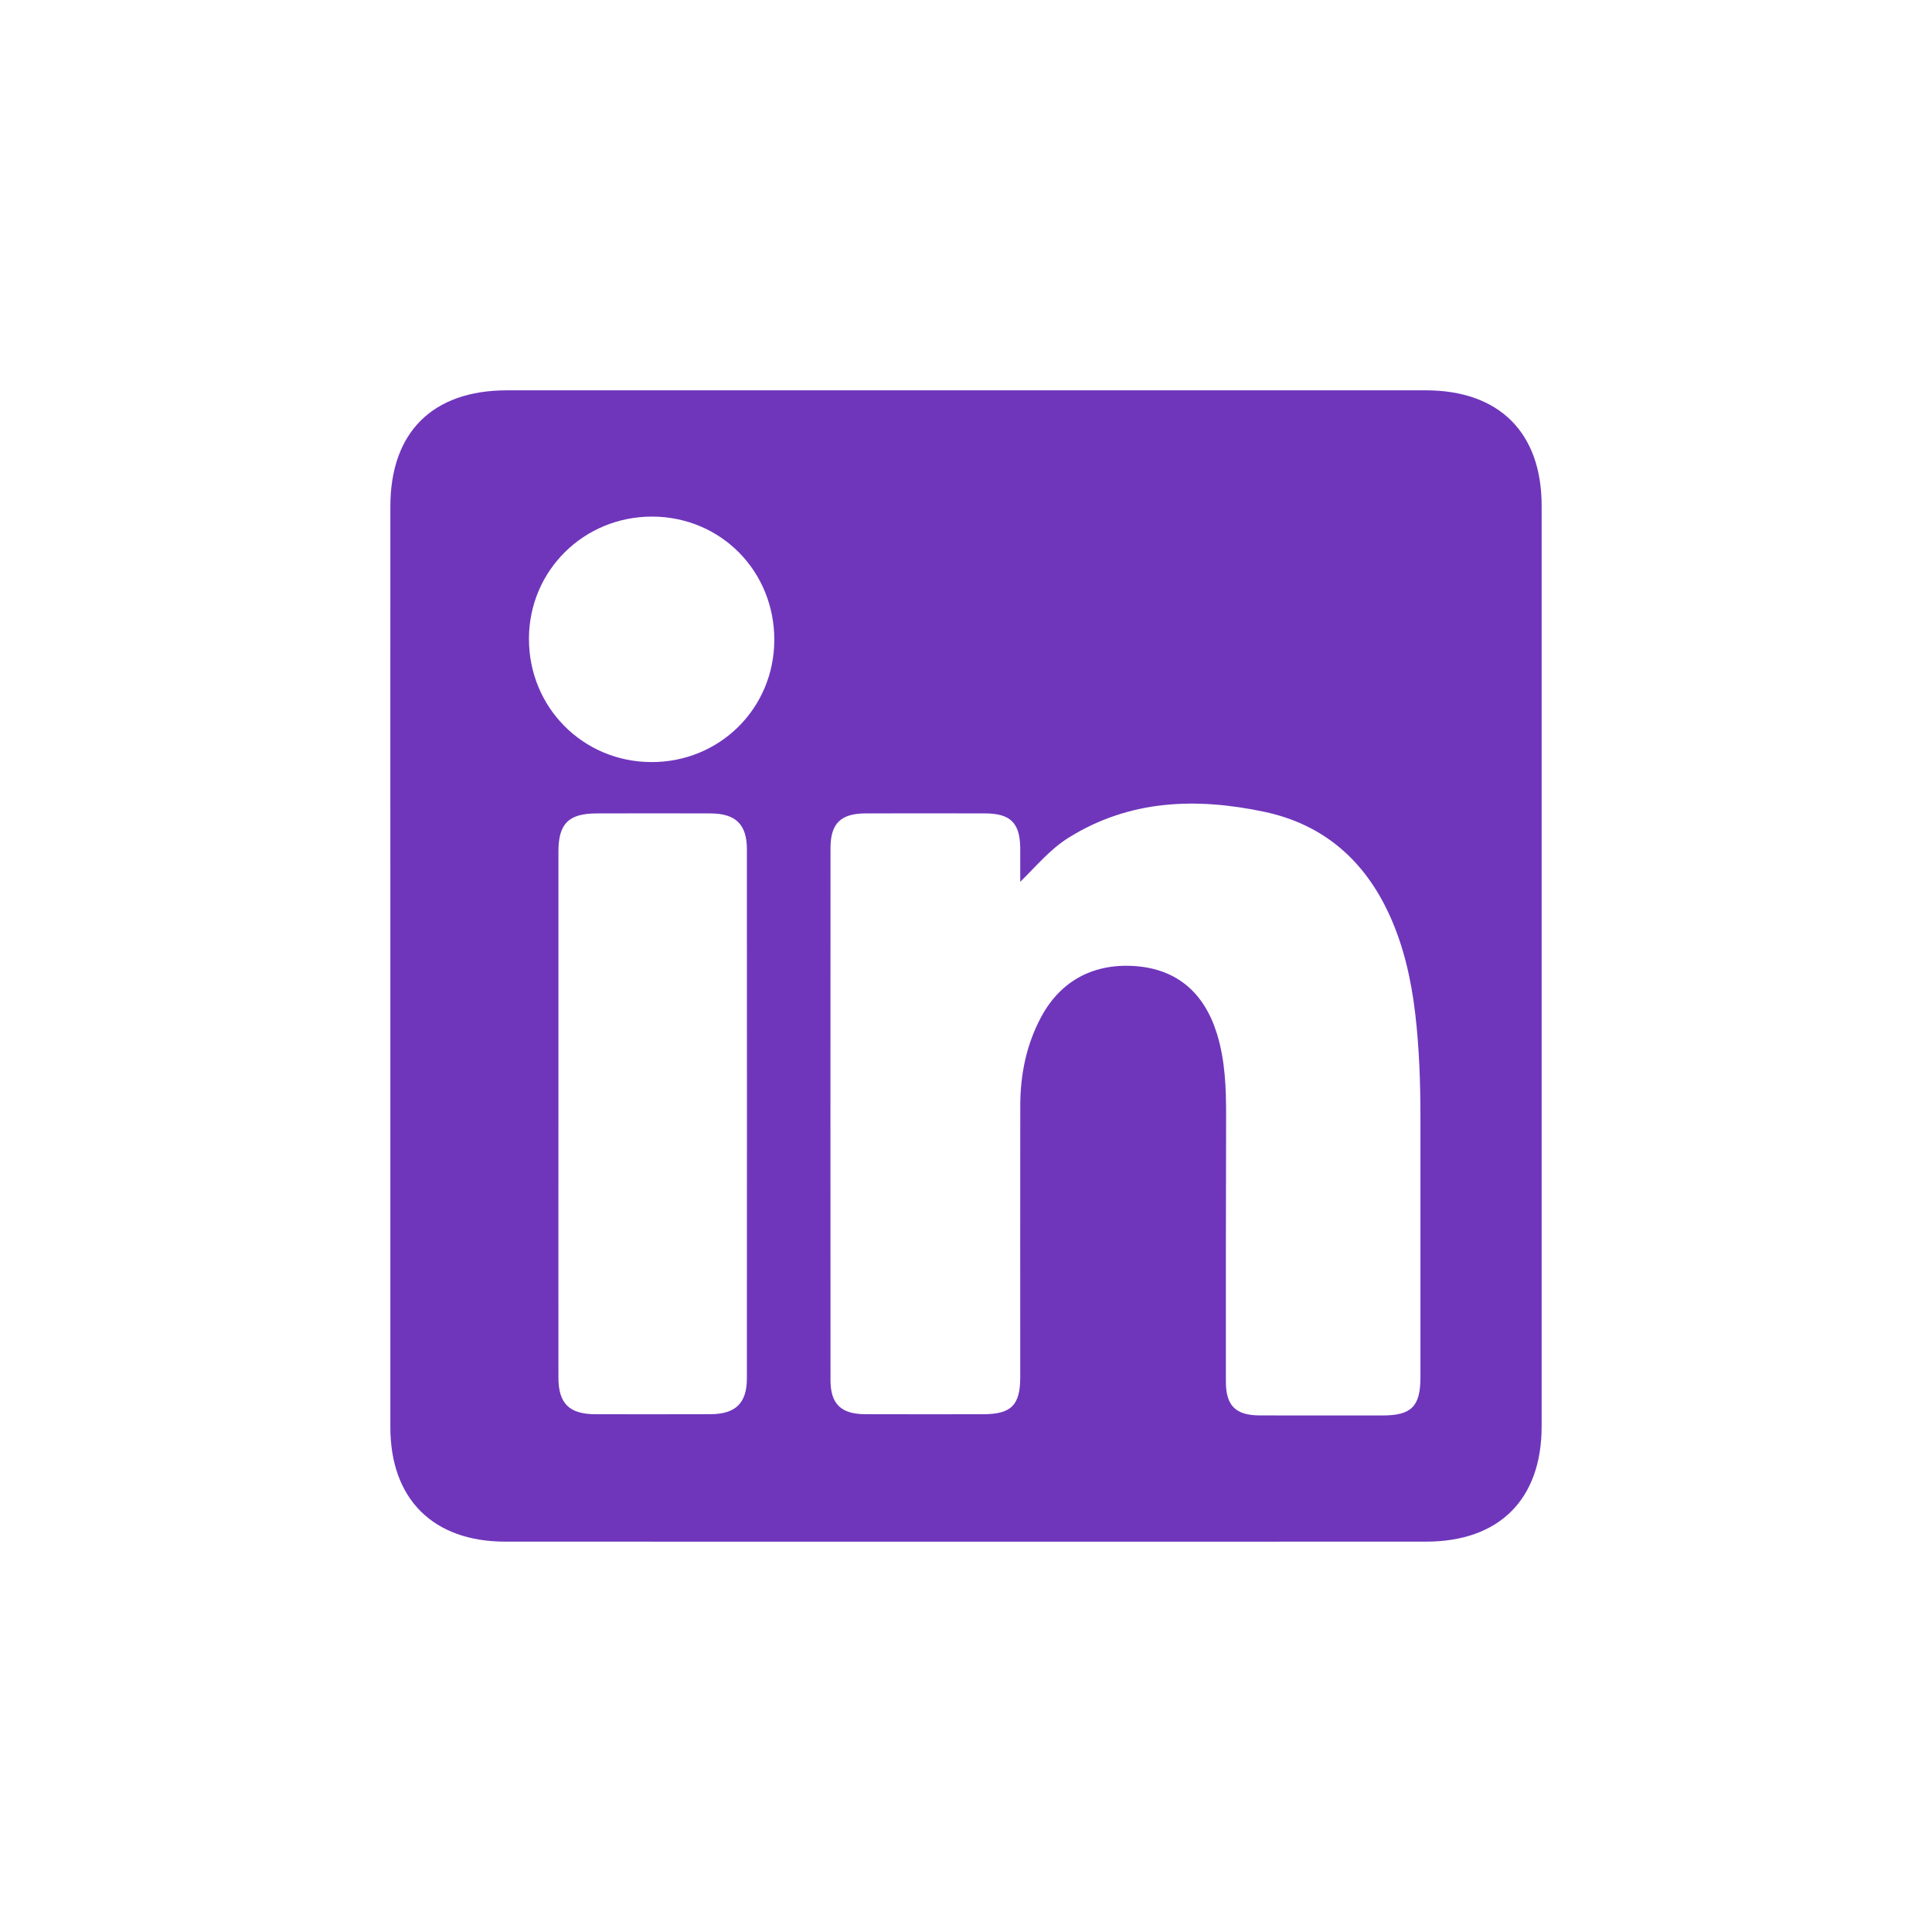
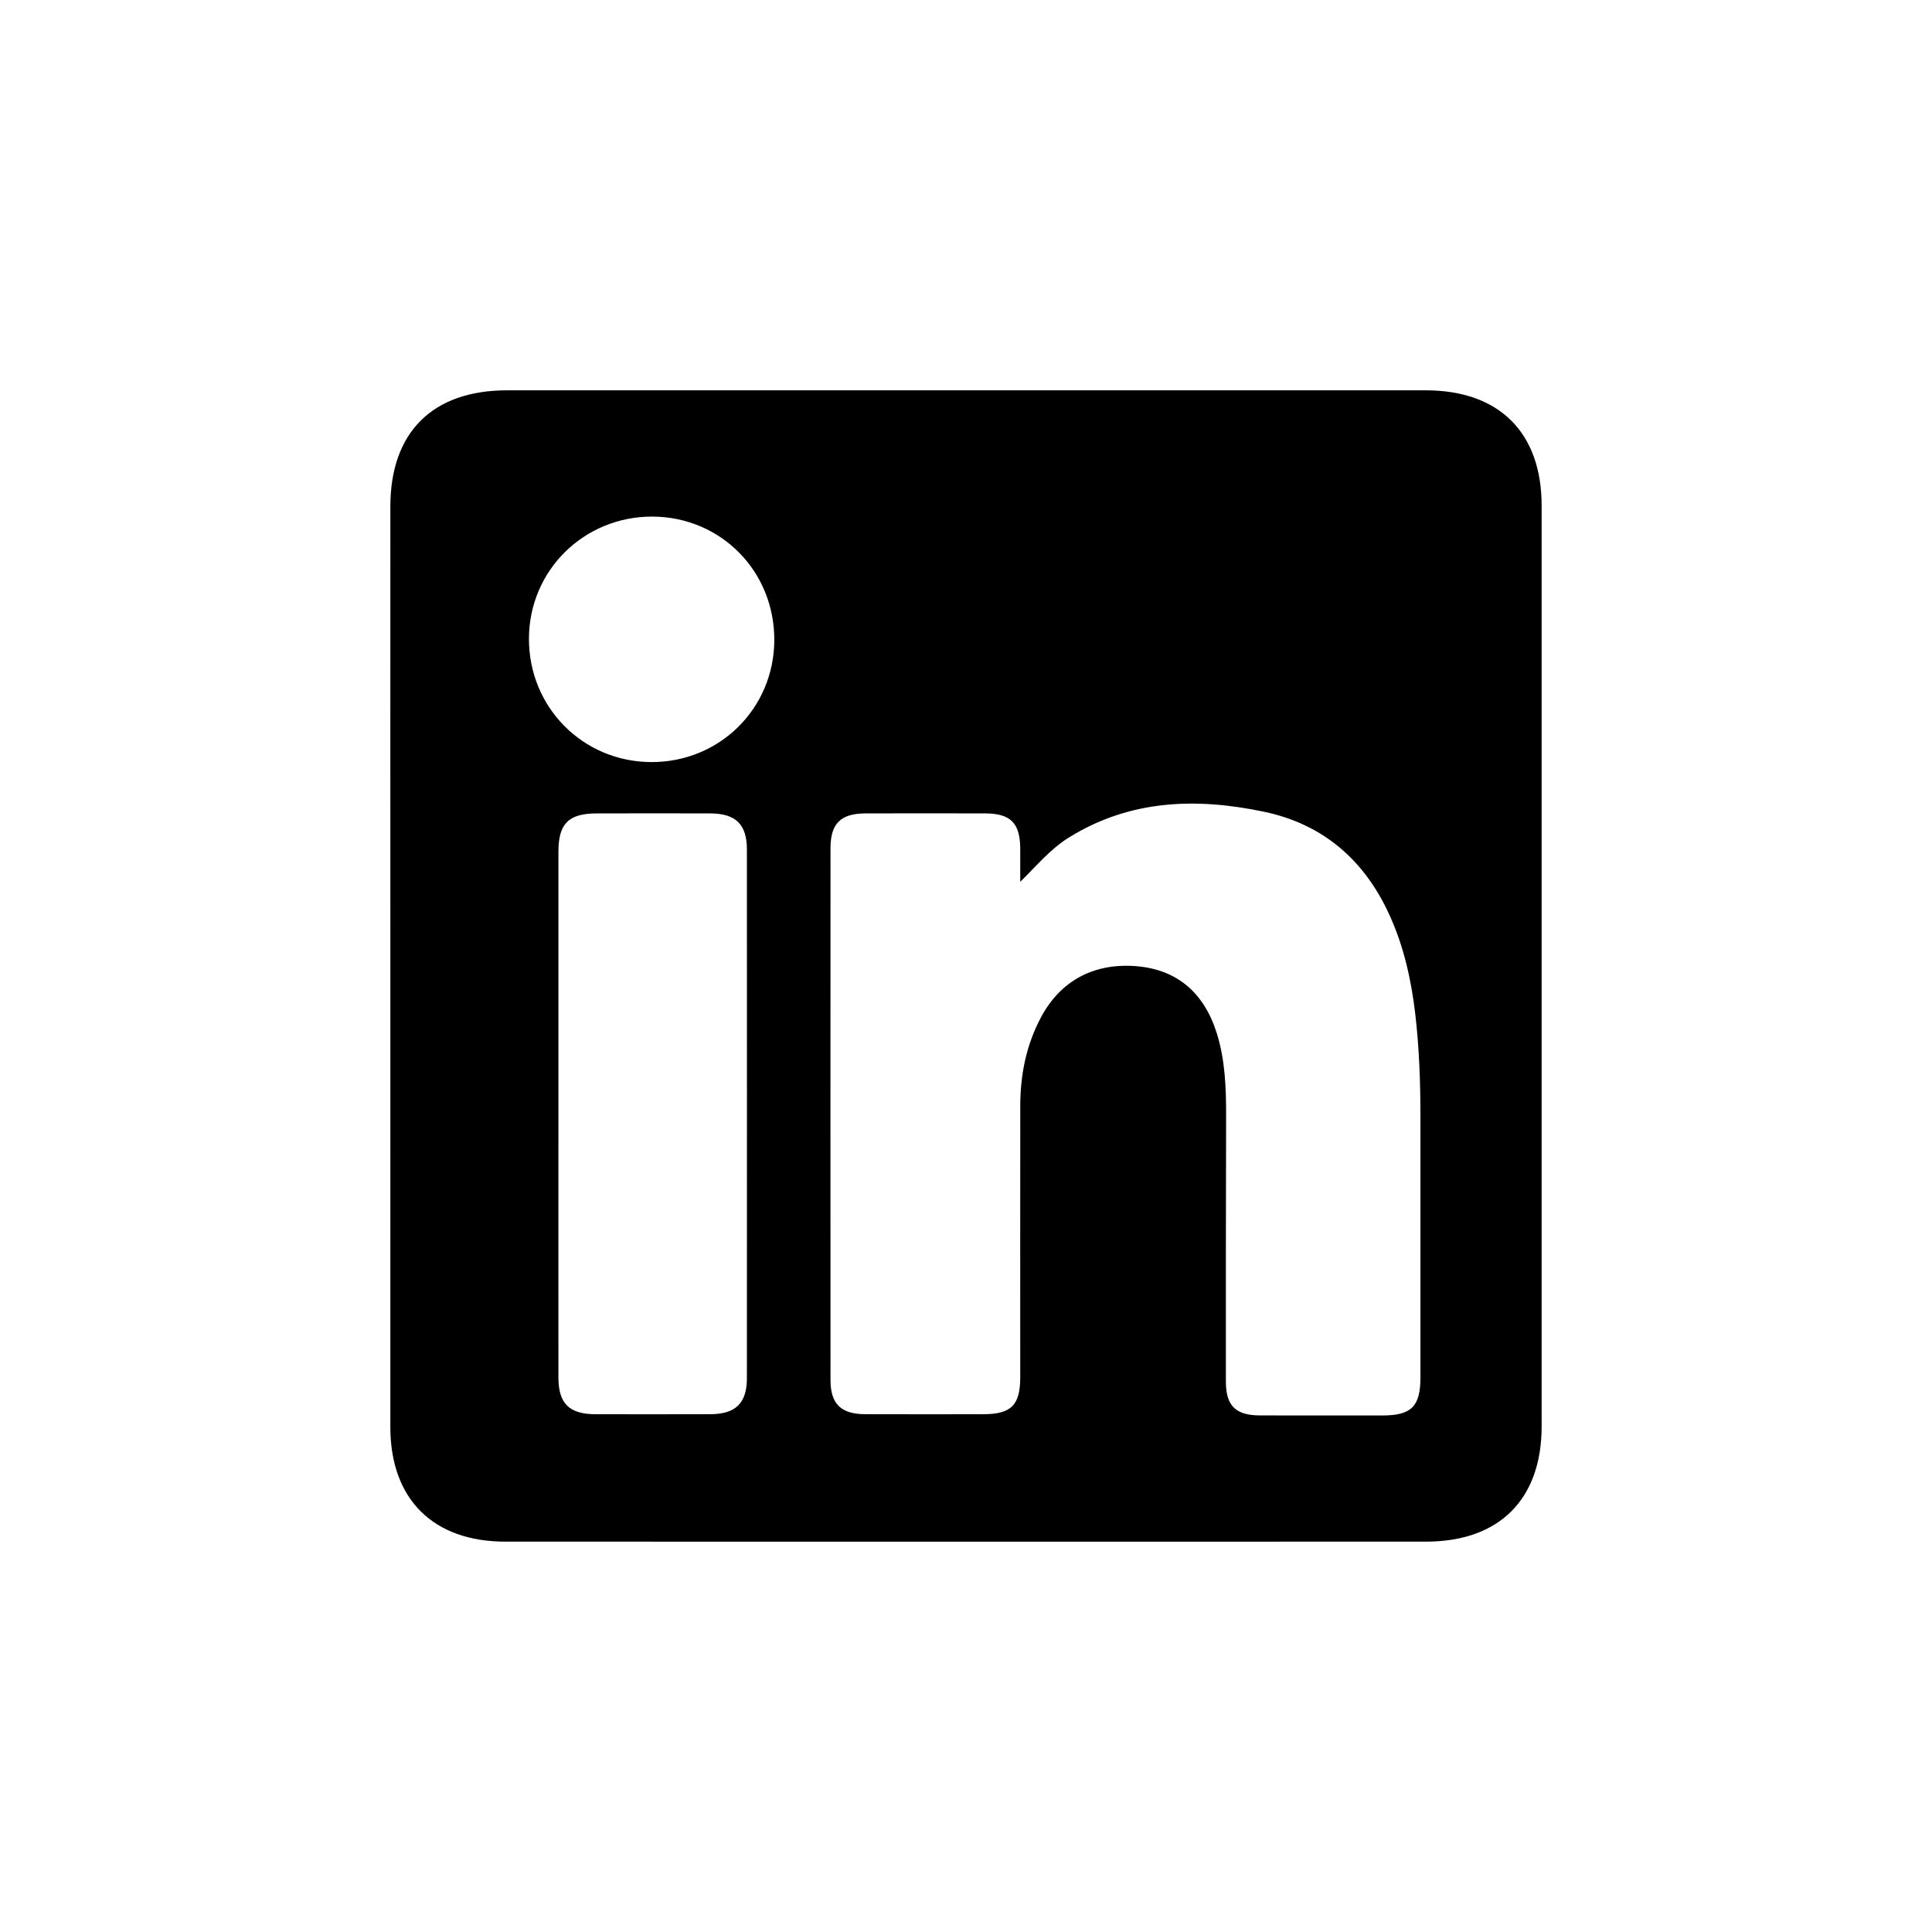
<svg xmlns="http://www.w3.org/2000/svg" version="1.1" id="Layer_1" x="0px" y="0px" width="120px" height="120px" viewBox="0 0 120 120" enable-background="new 0 0 120 120" xml:space="preserve">
-   <path fill-rule="evenodd" clip-rule="evenodd" fill="#6F36BC" d="M24.246,60.004c0-9.515-0.005-19.029,0-28.545  c0-4.603,2.615-7.211,7.232-7.215c19.032-0.002,38.061-0.002,57.088,0c4.555,0.004,7.188,2.626,7.188,7.168  c0.002,19.058,0.002,38.115,0,57.176c0,4.543-2.633,7.166-7.188,7.166c-19.055,0.005-38.12,0.005-57.177,0  c-4.49,0-7.142-2.642-7.144-7.114C24.241,79.094,24.246,69.549,24.246,60.004z M63.369,54.771c0-0.698,0.002-1.39,0-2.086  c-0.014-1.562-0.602-2.156-2.165-2.163c-2.479-0.006-4.956-0.006-7.434,0c-1.554,0.004-2.186,0.625-2.186,2.163  c-0.004,11.013-0.006,22.022,0,33.035c0,1.478,0.649,2.109,2.141,2.118c2.448,0.007,4.896,0.006,7.343,0.002  c1.745-0.002,2.301-0.561,2.301-2.307c0-5.631-0.006-11.259,0.002-16.887c0.005-1.924,0.382-3.772,1.297-5.479  c1.233-2.302,3.36-3.4,6.027-3.145c2.443,0.237,4.109,1.656,4.893,4.19c0.51,1.655,0.57,3.363,0.568,5.083  c-0.016,5.506-0.016,11.011-0.014,16.519c0,1.499,0.605,2.1,2.123,2.1c2.543,0.006,5.08,0.005,7.615,0.003  c1.787-0.003,2.346-0.563,2.346-2.366c0.002-5.414,0.002-10.827,0-16.24c-0.002-2.111-0.075-4.22-0.32-6.319  c-0.25-2.135-0.715-4.221-1.615-6.186c-1.552-3.386-4.102-5.61-7.767-6.384c-4.214-0.888-8.333-0.764-12.135,1.599  C65.233,52.736,64.384,53.779,63.369,54.771z M34.685,69.138c0,5.475-0.005,10.952,0,16.426c0,1.608,0.668,2.27,2.293,2.276  c2.389,0.004,4.772,0.005,7.159-0.002c1.56-0.009,2.254-0.693,2.254-2.232c0.005-10.954,0.005-21.906,0-32.854  c0-1.544-0.694-2.223-2.259-2.229c-2.358-0.009-4.714-0.006-7.067,0c-1.748,0.002-2.38,0.634-2.38,2.37  C34.681,58.307,34.685,63.72,34.685,69.138z M48.093,39.759c0.014-4.277-3.313-7.651-7.564-7.673  c-4.254-0.015-7.662,3.341-7.675,7.574c-0.014,4.258,3.335,7.649,7.578,7.674C44.688,47.359,48.08,44.006,48.093,39.759z" />
+   <path fill-rule="evenodd" clip-rule="evenodd" fill="currentColor" d="M24.246,60.004c0-9.515-0.005-19.029,0-28.545  c0-4.603,2.615-7.211,7.232-7.215c19.032-0.002,38.061-0.002,57.088,0c4.555,0.004,7.188,2.626,7.188,7.168  c0.002,19.058,0.002,38.115,0,57.176c0,4.543-2.633,7.166-7.188,7.166c-19.055,0.005-38.12,0.005-57.177,0  c-4.49,0-7.142-2.642-7.144-7.114C24.241,79.094,24.246,69.549,24.246,60.004z M63.369,54.771c0-0.698,0.002-1.39,0-2.086  c-0.014-1.562-0.602-2.156-2.165-2.163c-2.479-0.006-4.956-0.006-7.434,0c-1.554,0.004-2.186,0.625-2.186,2.163  c-0.004,11.013-0.006,22.022,0,33.035c0,1.478,0.649,2.109,2.141,2.118c2.448,0.007,4.896,0.006,7.343,0.002  c1.745-0.002,2.301-0.561,2.301-2.307c0-5.631-0.006-11.259,0.002-16.887c0.005-1.924,0.382-3.772,1.297-5.479  c1.233-2.302,3.36-3.4,6.027-3.145c2.443,0.237,4.109,1.656,4.893,4.19c0.51,1.655,0.57,3.363,0.568,5.083  c-0.016,5.506-0.016,11.011-0.014,16.519c0,1.499,0.605,2.1,2.123,2.1c2.543,0.006,5.08,0.005,7.615,0.003  c1.787-0.003,2.346-0.563,2.346-2.366c0.002-5.414,0.002-10.827,0-16.24c-0.002-2.111-0.075-4.22-0.32-6.319  c-0.25-2.135-0.715-4.221-1.615-6.186c-1.552-3.386-4.102-5.61-7.767-6.384c-4.214-0.888-8.333-0.764-12.135,1.599  C65.233,52.736,64.384,53.779,63.369,54.771z M34.685,69.138c0,5.475-0.005,10.952,0,16.426c0,1.608,0.668,2.27,2.293,2.276  c2.389,0.004,4.772,0.005,7.159-0.002c1.56-0.009,2.254-0.693,2.254-2.232c0.005-10.954,0.005-21.906,0-32.854  c0-1.544-0.694-2.223-2.259-2.229c-2.358-0.009-4.714-0.006-7.067,0c-1.748,0.002-2.38,0.634-2.38,2.37  C34.681,58.307,34.685,63.72,34.685,69.138z M48.093,39.759c0.014-4.277-3.313-7.651-7.564-7.673  c-4.254-0.015-7.662,3.341-7.675,7.574c-0.014,4.258,3.335,7.649,7.578,7.674C44.688,47.359,48.08,44.006,48.093,39.759z" />
</svg>
